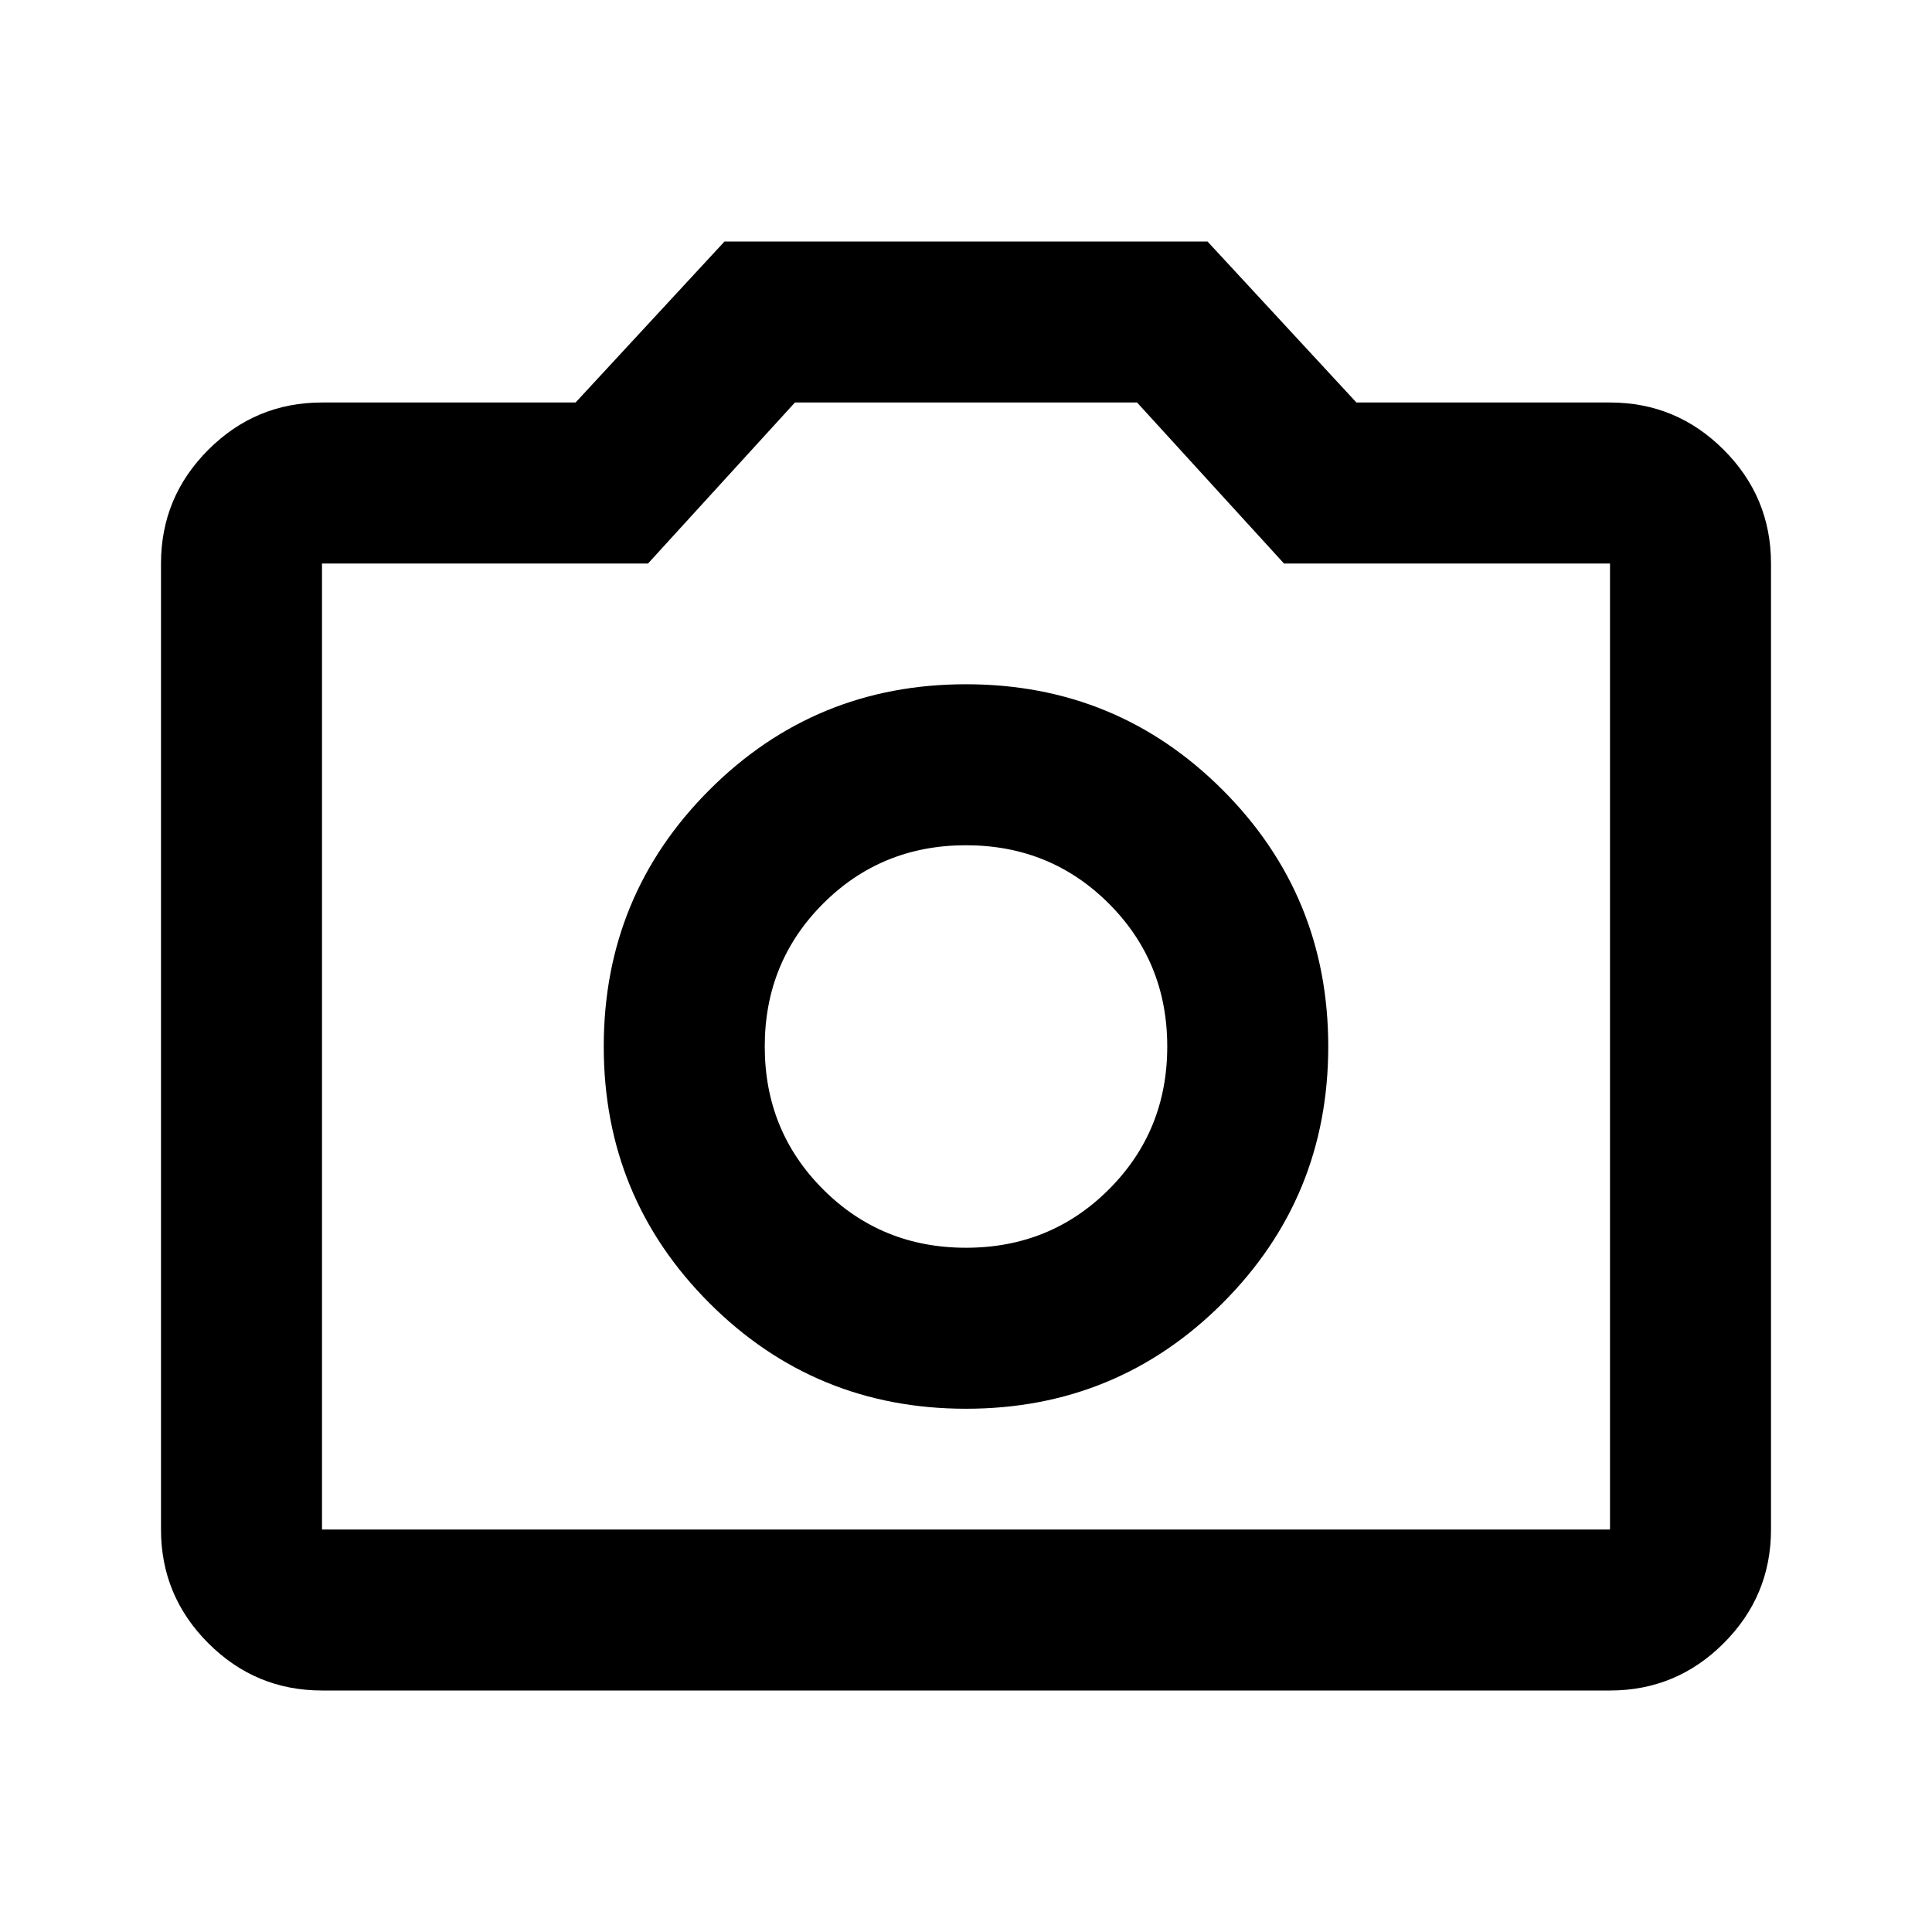
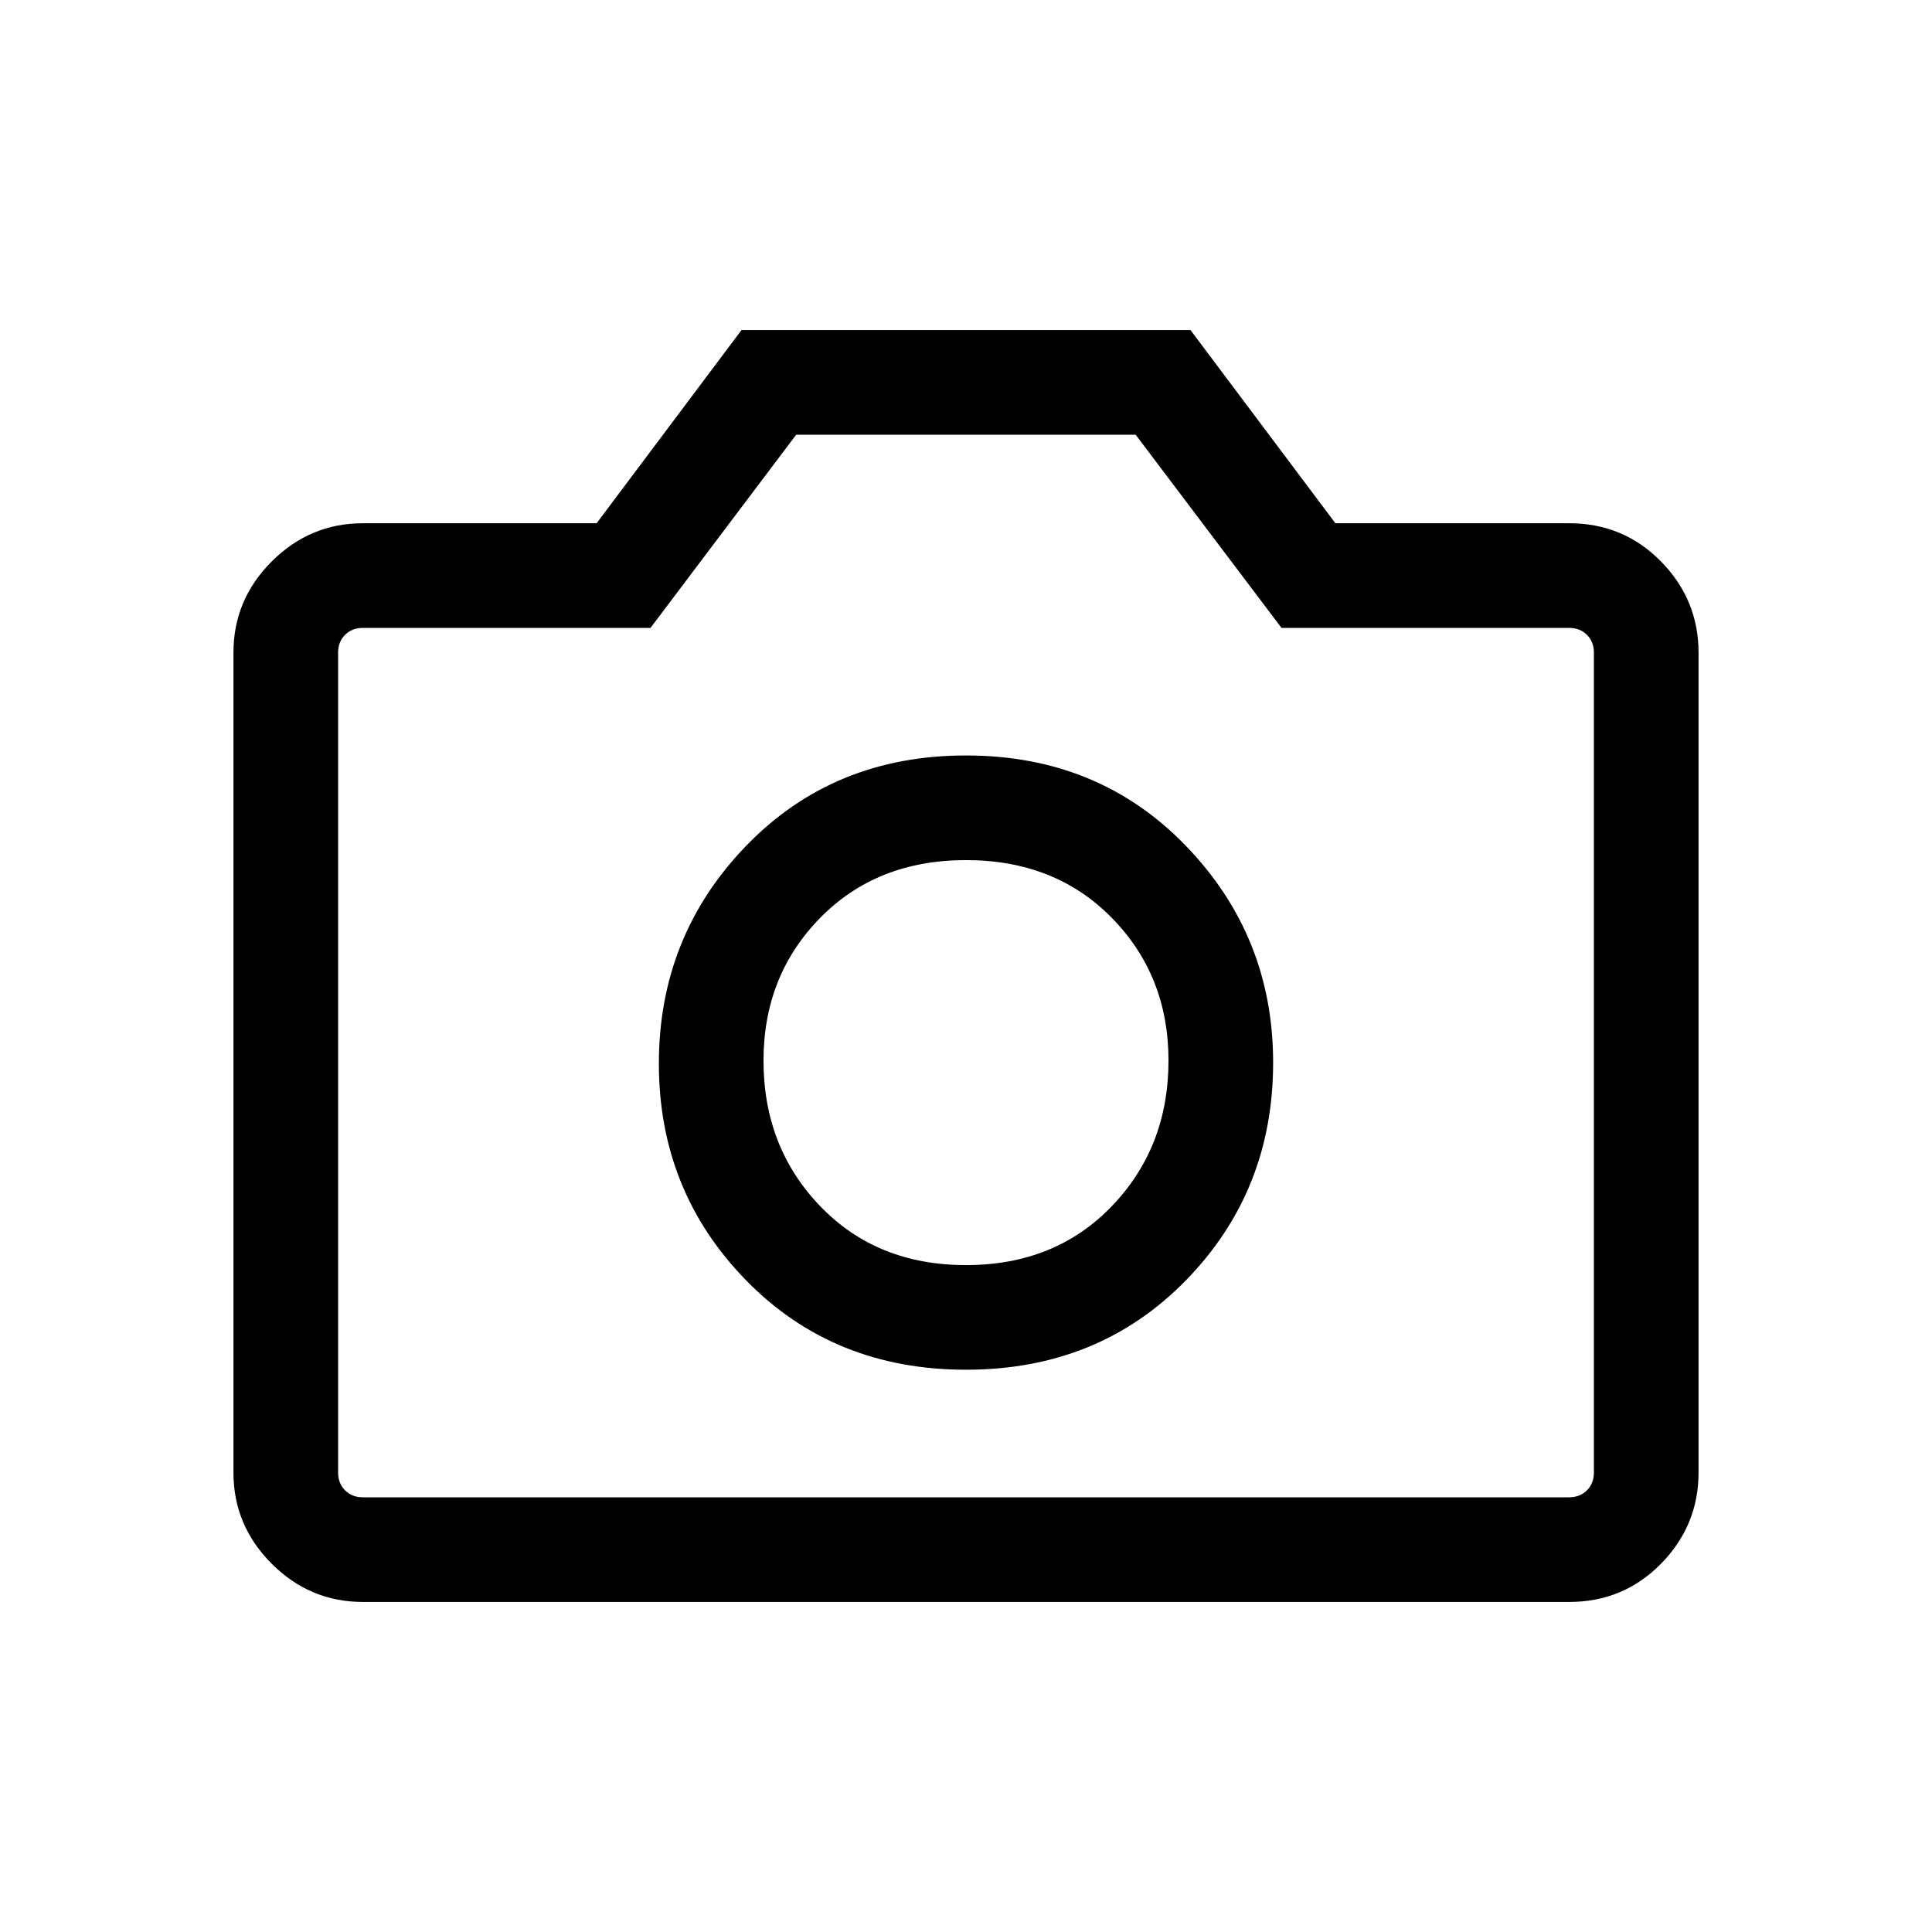
- <svg xmlns="http://www.w3.org/2000/svg" height="24" viewBox="0 -960 960 960" width="24">
-   <path d="M480-260q75 0 127.5-52.5T660-440q0-75-52.5-127.5T480-620q-75 0-127.5 52.5T300-440q0 75 52.5 127.5T480-260Zm0-80q-42 0-71-29t-29-71q0-42 29-71t71-29q42 0 71 29t29 71q0 42-29 71t-71 29ZM160-120q-33 0-56.5-23.5T80-200v-480q0-33 23.5-56.5T160-760h126l74-80h240l74 80h126q33 0 56.5 23.5T880-680v480q0 33-23.5 56.5T800-120H160Zm0-80h640v-480H638l-73-80H395l-73 80H160v480Zm320-240Z" />
+ <svg xmlns="http://www.w3.org/2000/svg" height="20px" viewBox="0 -960 960 960" width="20px" fill="#000">
+   <path d="M480-279.39q65.85 0 109.23-44.38 43.38-44.38 43.38-108.23 0-62.85-43.38-107.73T480-584.61q-65.85 0-109.23 44.88-43.38 44.88-43.38 108.23t43.38 107.73q43.38 44.38 109.23 44.38Zm0-51.99q-44.31 0-72.46-29.29-28.16-29.28-28.16-72.33 0-42.21 28.16-70.91 28.15-28.71 72.46-28.71 44.31 0 72.46 28.71 28.16 28.7 28.16 70.91 0 43.05-28.16 72.33-28.15 29.29-72.46 29.29ZM180.31-164Q154-164 135-183q-19-19-19-45.31v-407.38Q116-662 135-681q19-19 45.31-19h116.15l72-96h223.08l72 96h116.15q27.01 0 45.66 19Q844-662 844-635.69v407.38Q844-202 825.35-183q-18.65 19-45.66 19H180.31Zm0-52h599.38q5.39 0 8.85-3.46t3.46-8.85v-407.38q0-5.39-3.46-8.85t-8.85-3.46H636.77l-72.48-96H395.62l-72.39 96H180.31q-5.39 0-8.85 3.46t-3.46 8.85v407.38q0 5.39 3.46 8.85t8.85 3.46ZM480-433Z" />
</svg>
